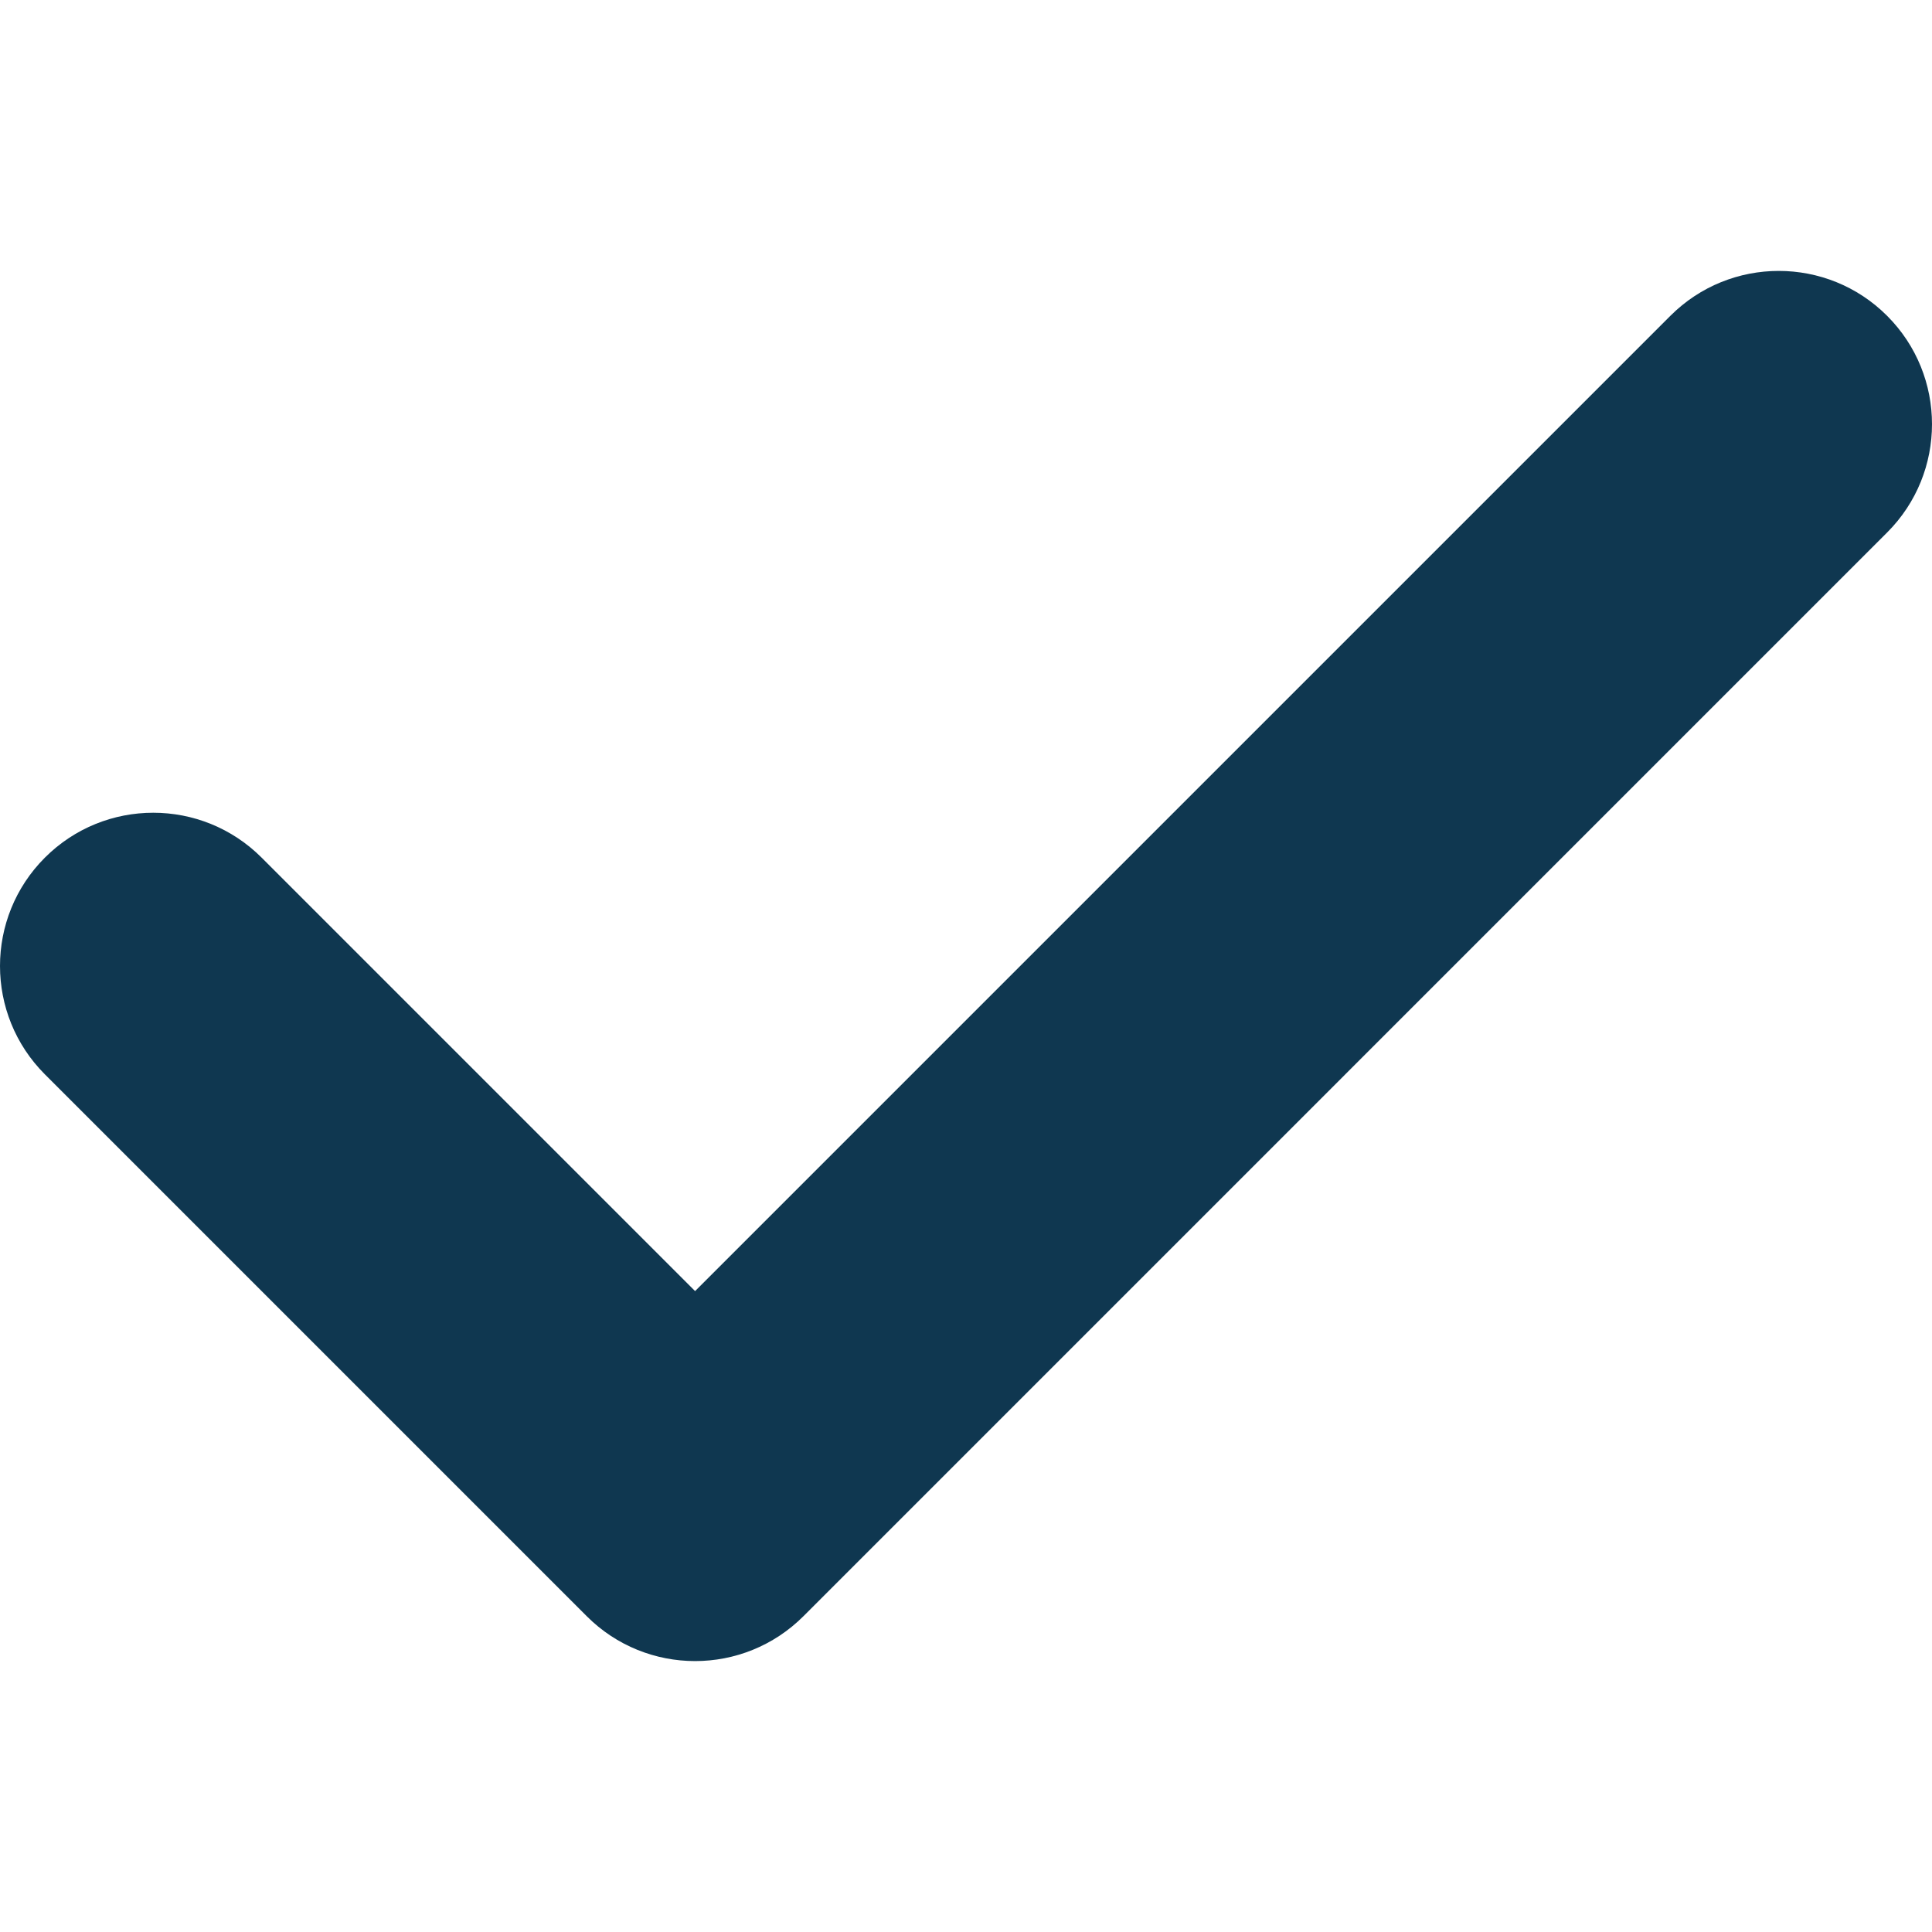
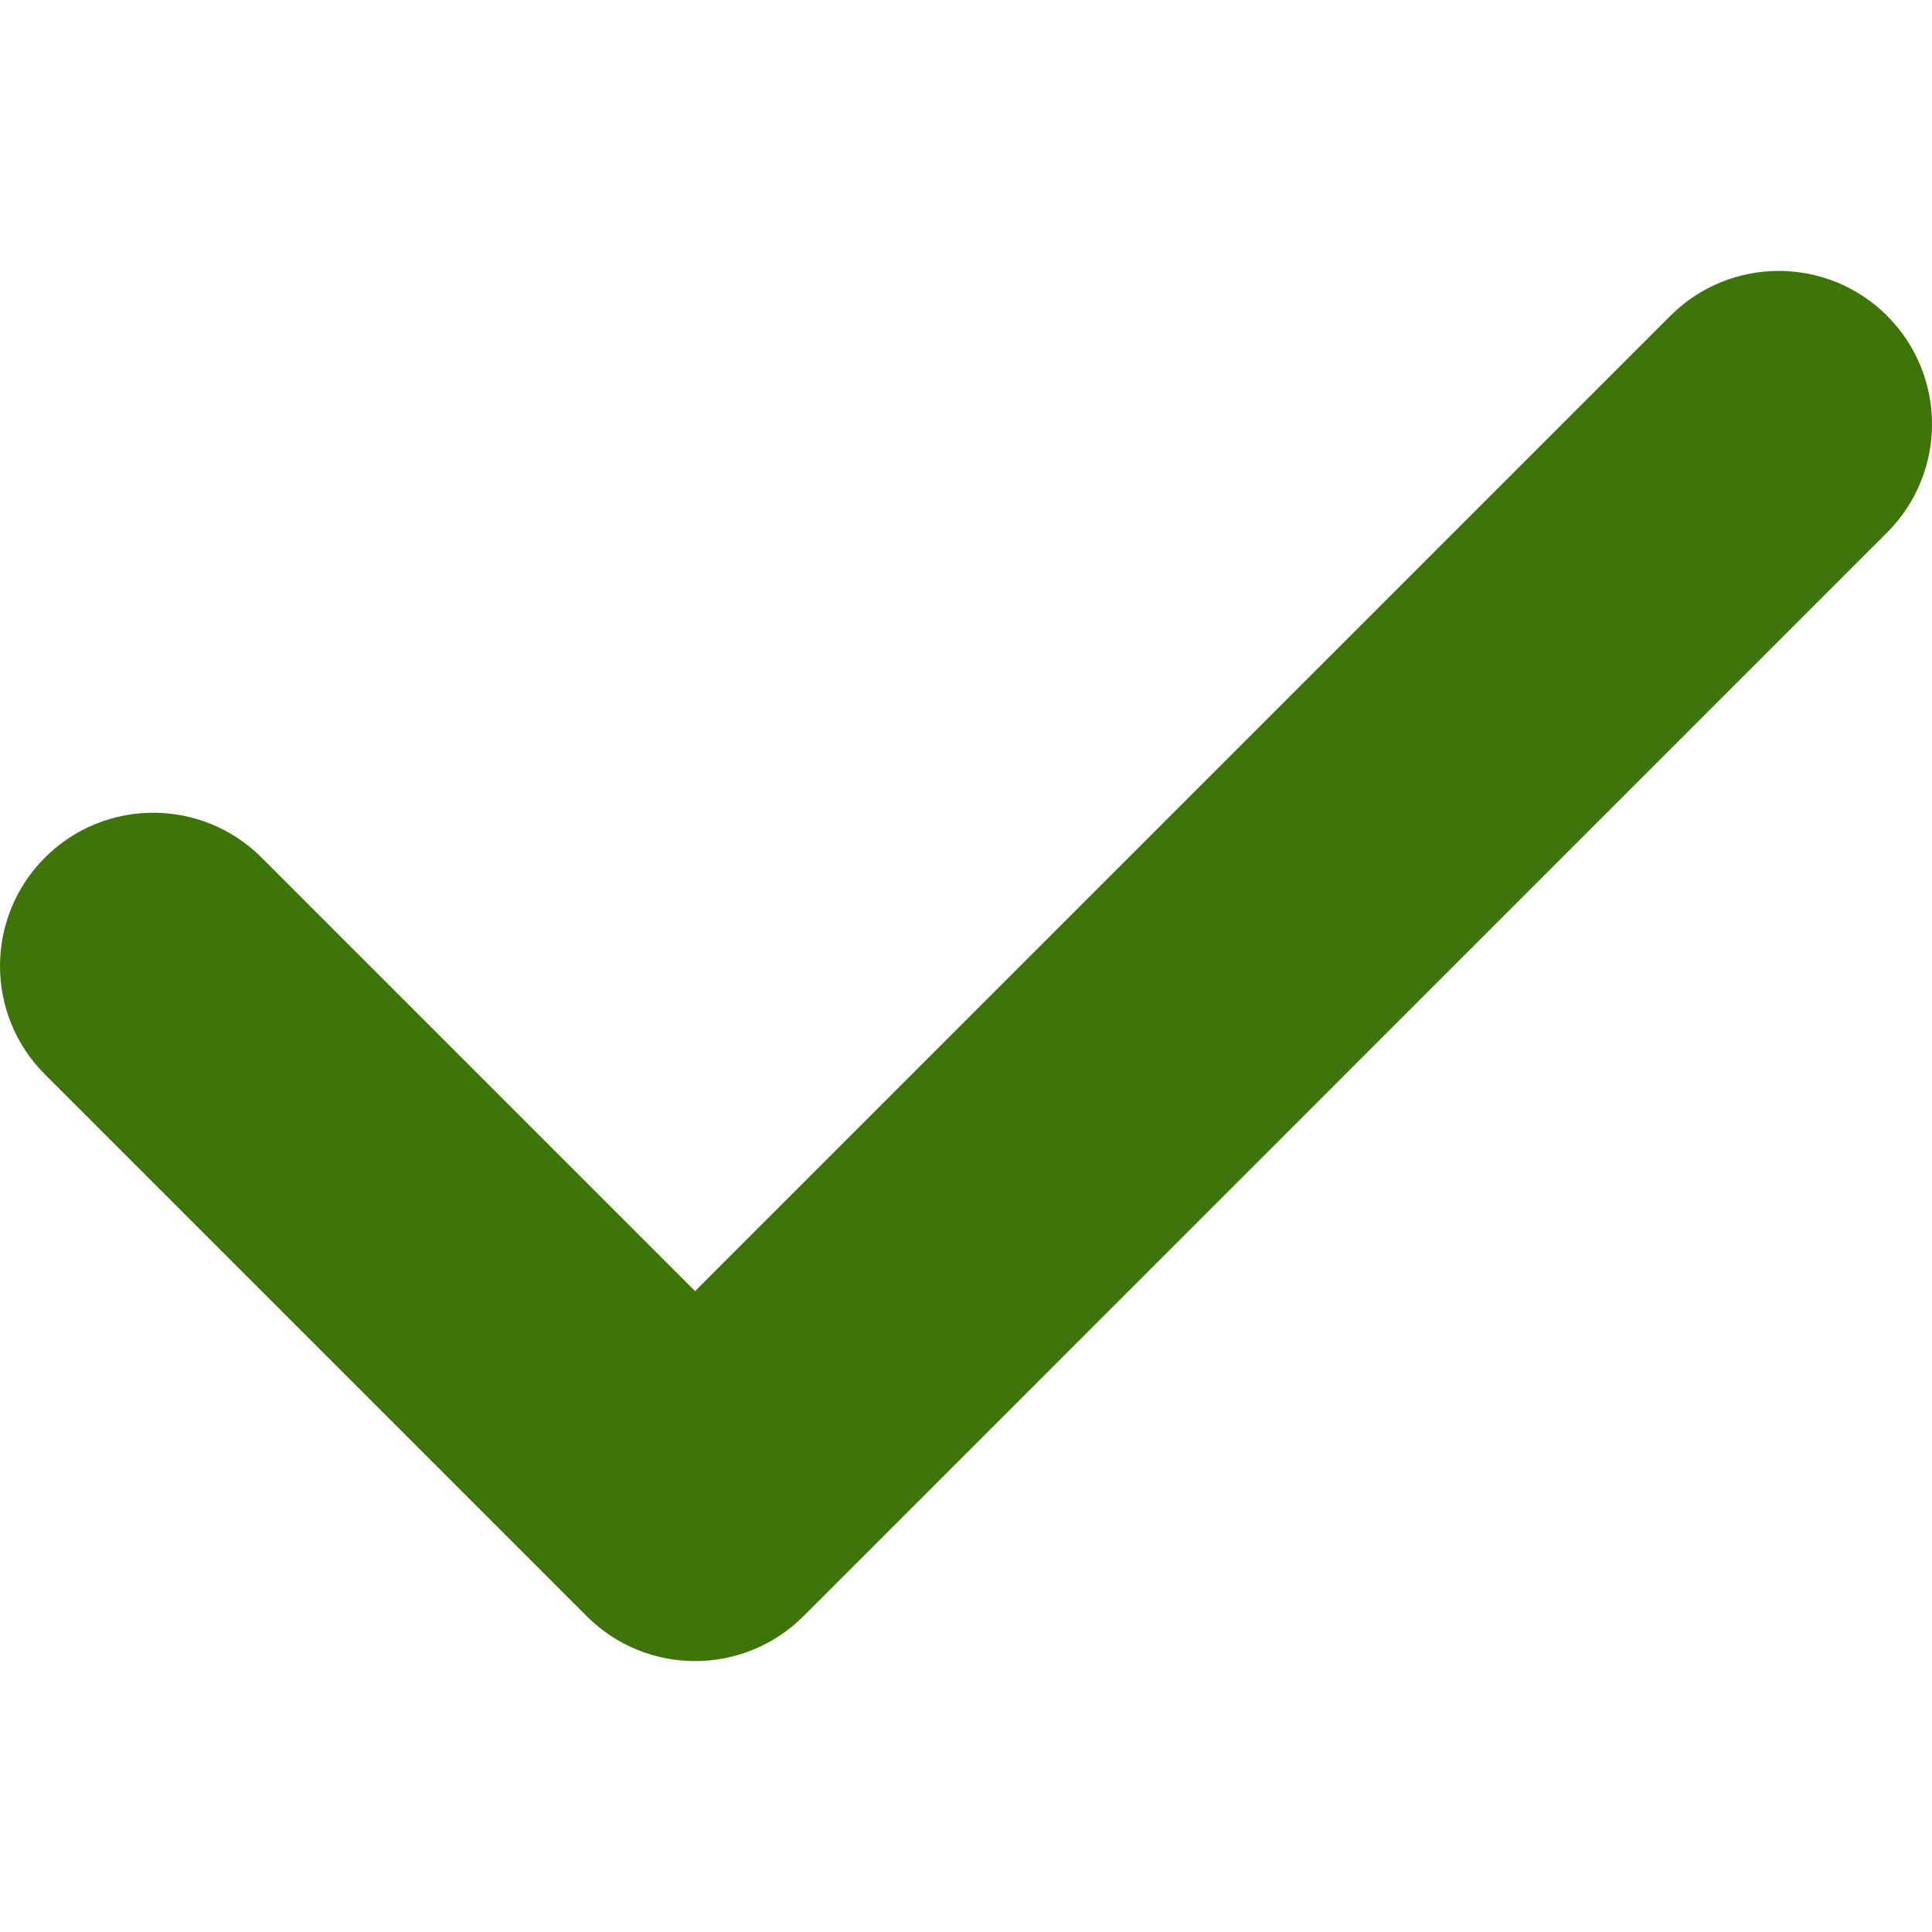
<svg xmlns="http://www.w3.org/2000/svg" version="1.1" id="Layer_1" x="0px" y="0px" viewBox="0 0 426.67 426.67" style="enable-background:new 0 0 426.67 426.67;" xml:space="preserve" width="512px" height="512px">
  <g>
-     <path d="M153.504,366.839c-8.657,0-17.323-3.302-23.927-9.911L9.914,237.265  c-13.218-13.218-13.218-34.645,0-47.863c13.218-13.218,34.645-13.218,47.863,0l95.727,95.727l215.39-215.386  c13.218-13.214,34.65-13.218,47.859,0c13.222,13.218,13.222,34.65,0,47.863L177.436,356.928  C170.827,363.533,162.165,366.839,153.504,366.839z" data-original="#F05228" class="active-path" data-old_color="#F05228" fill="#0f3750" />
+     <path d="M153.504,366.839c-8.657,0-17.323-3.302-23.927-9.911L9.914,237.265  c-13.218-13.218-13.218-34.645,0-47.863c13.218-13.218,34.645-13.218,47.863,0l95.727,95.727l215.39-215.386  c13.218-13.214,34.65-13.218,47.859,0c13.222,13.218,13.222,34.65,0,47.863L177.436,356.928  C170.827,363.533,162.165,366.839,153.504,366.839z" data-original="#F05228" class="active-path" data-old_color="#F05228" fill="#3d750a" />
  </g>
</svg>
